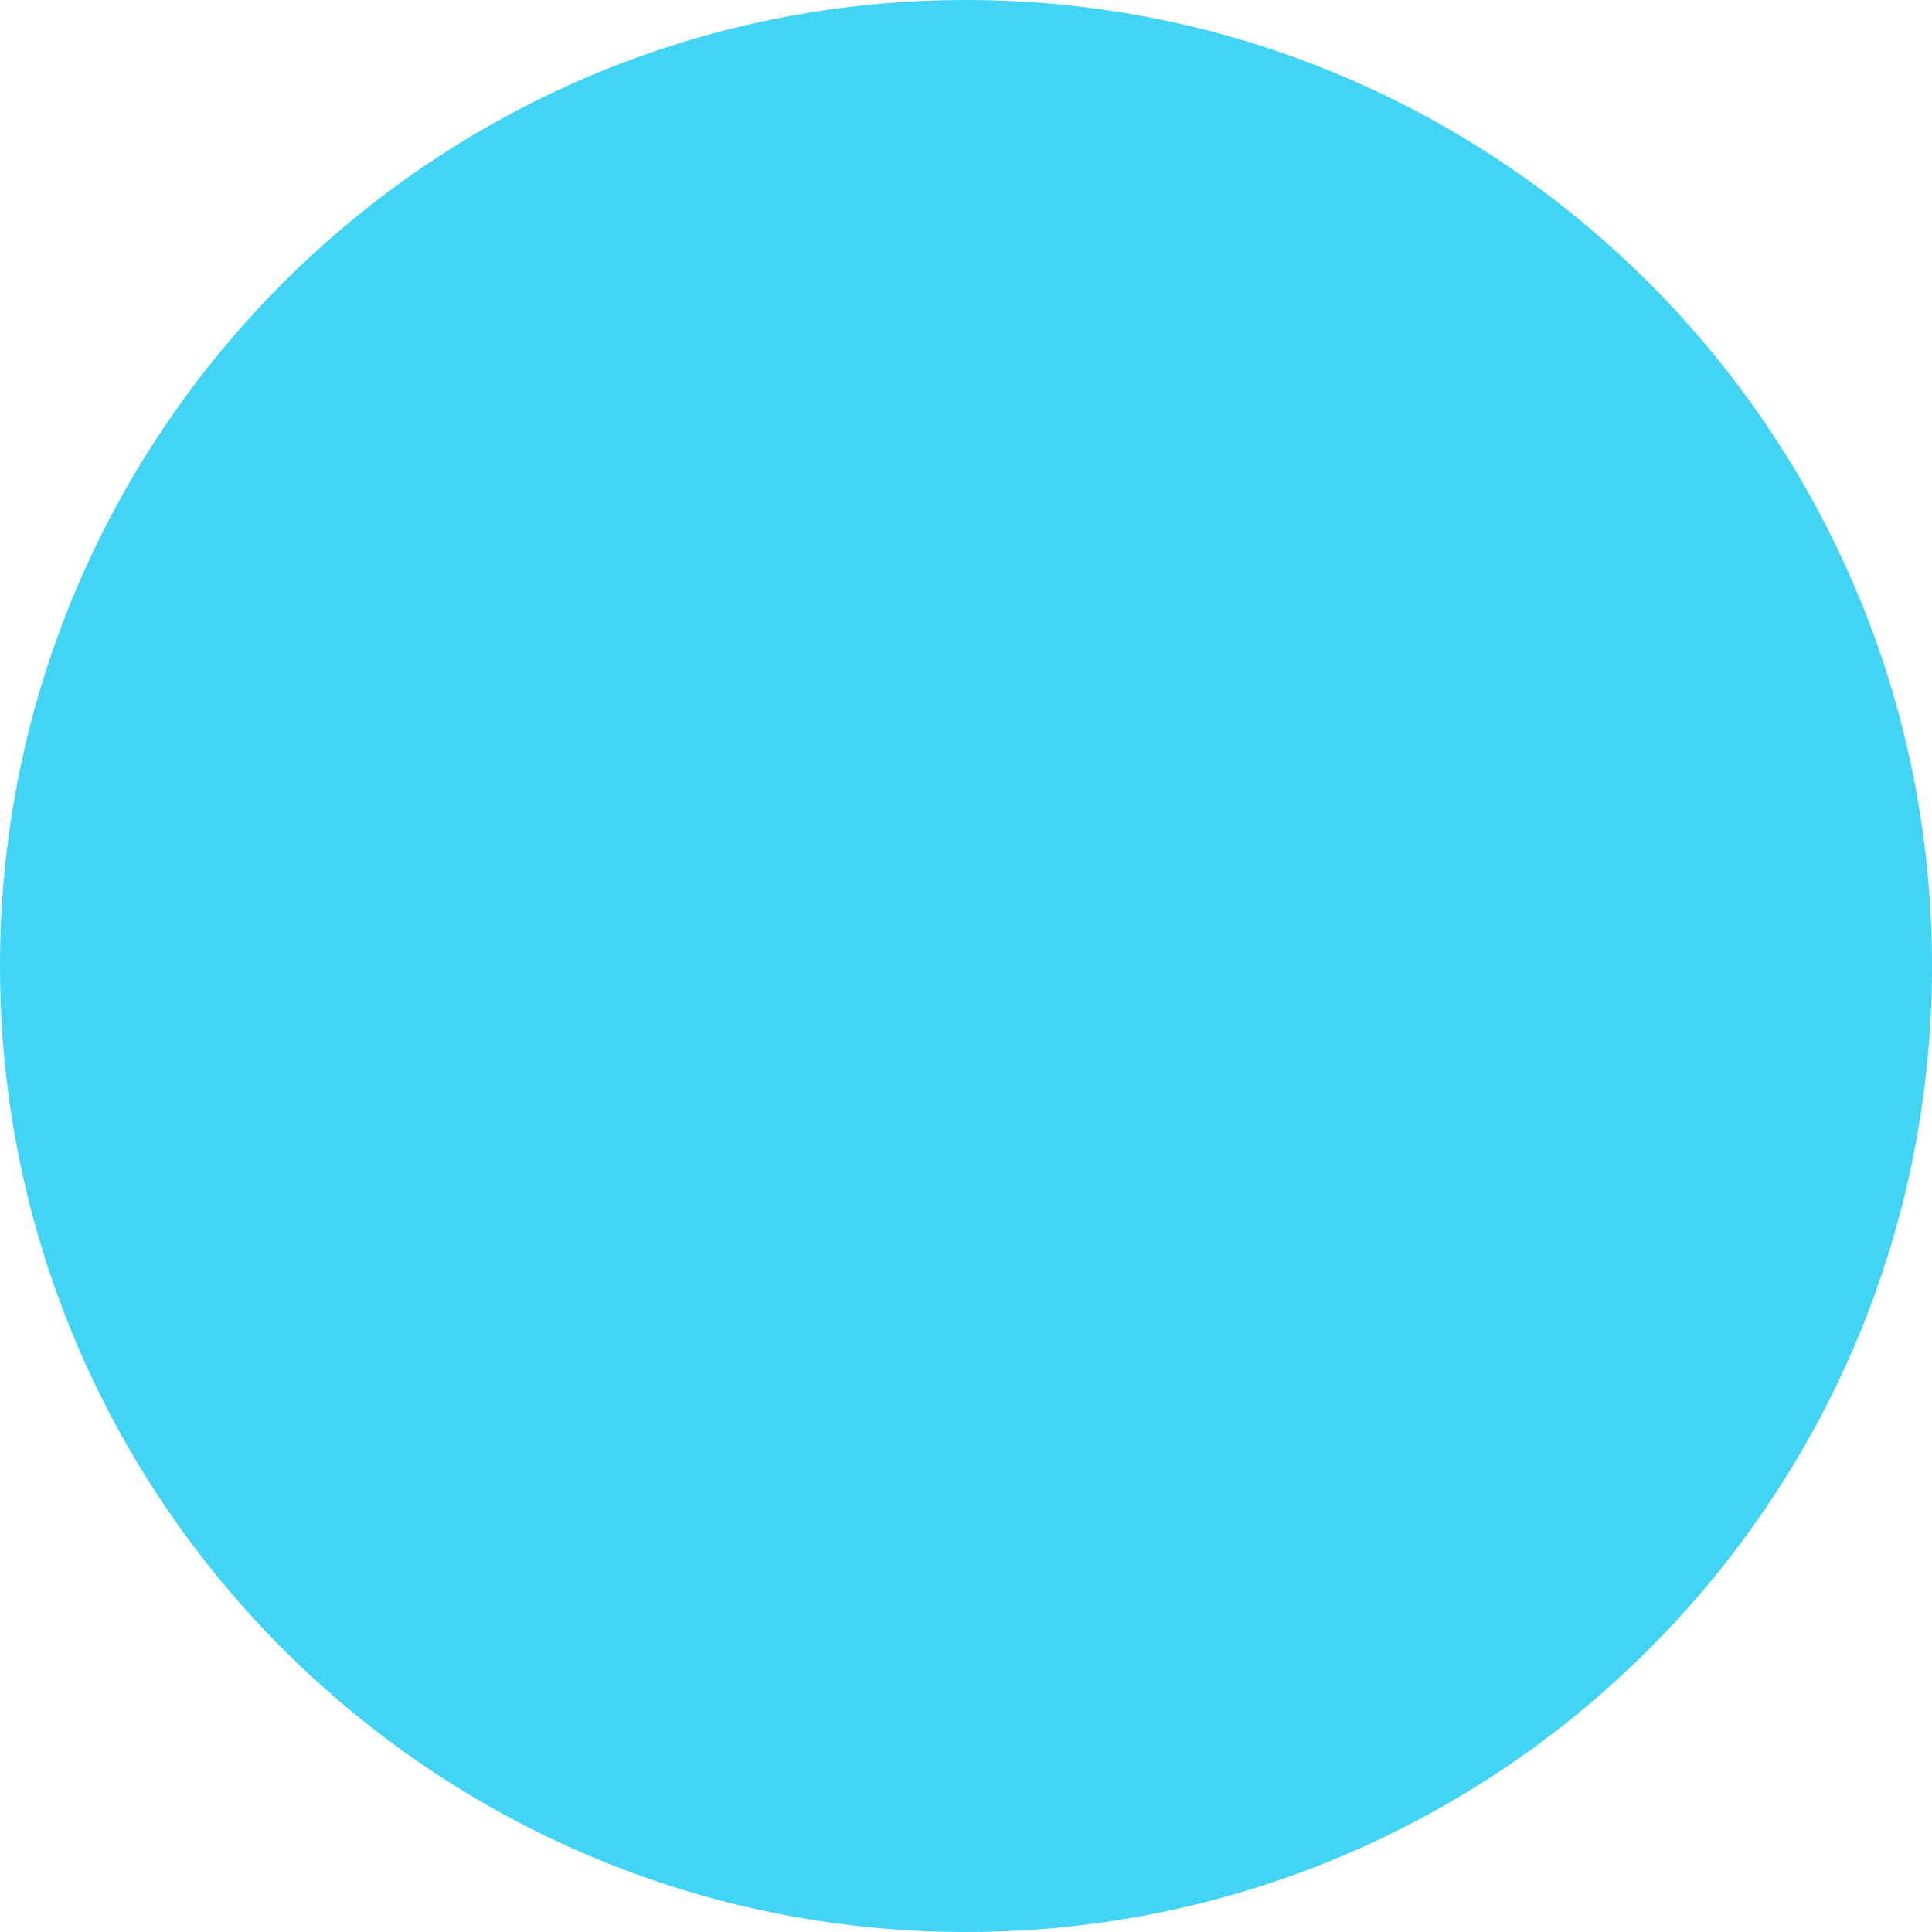
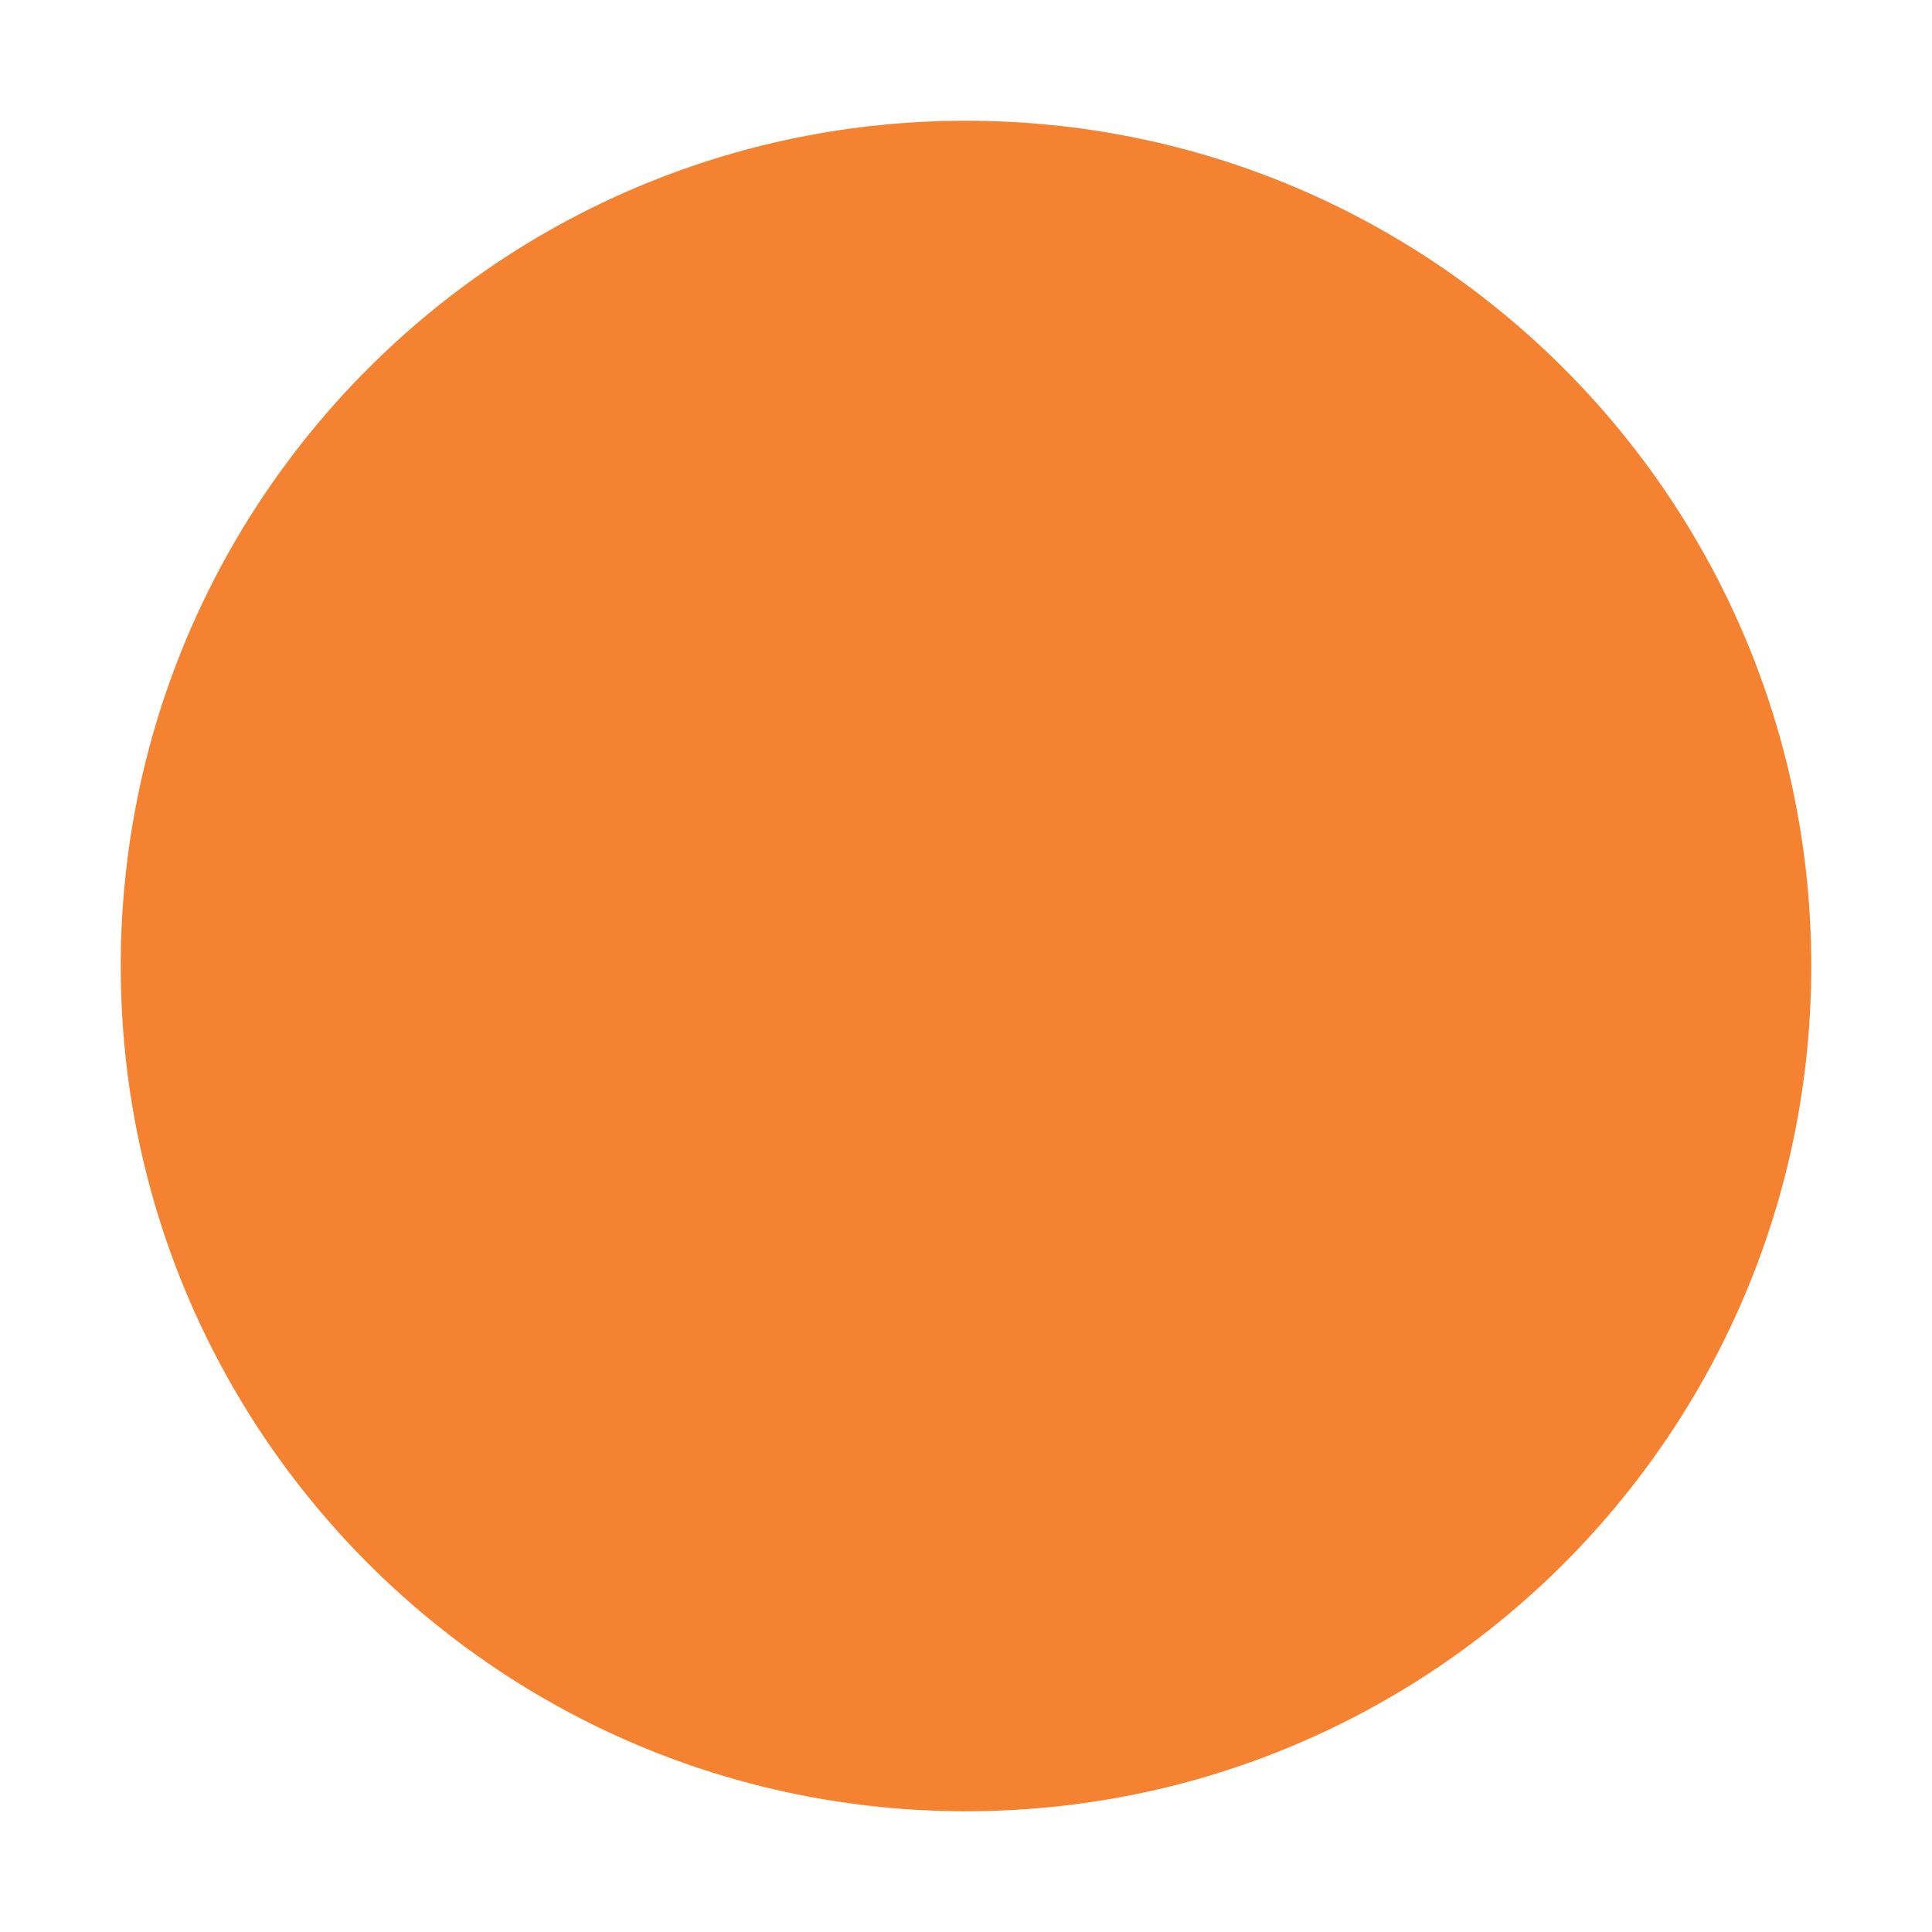
- <svg xmlns="http://www.w3.org/2000/svg" baseProfile="full" height="15" version="1.1" width="15">
+ <svg xmlns="http://www.w3.org/2000/svg" baseProfile="full" height="16" version="1.1" width="16">
  <defs />
-   <ellipse cx="7.5" cy="7.5" fill="rgb(66, 212, 244)" rx="7.5" ry="7.5" stroke="none" />
+   <ellipse cx="8.0" cy="8.0" fill="rgb(245, 130, 49)" rx="7.0" ry="7.0" stroke="none" />
</svg>
